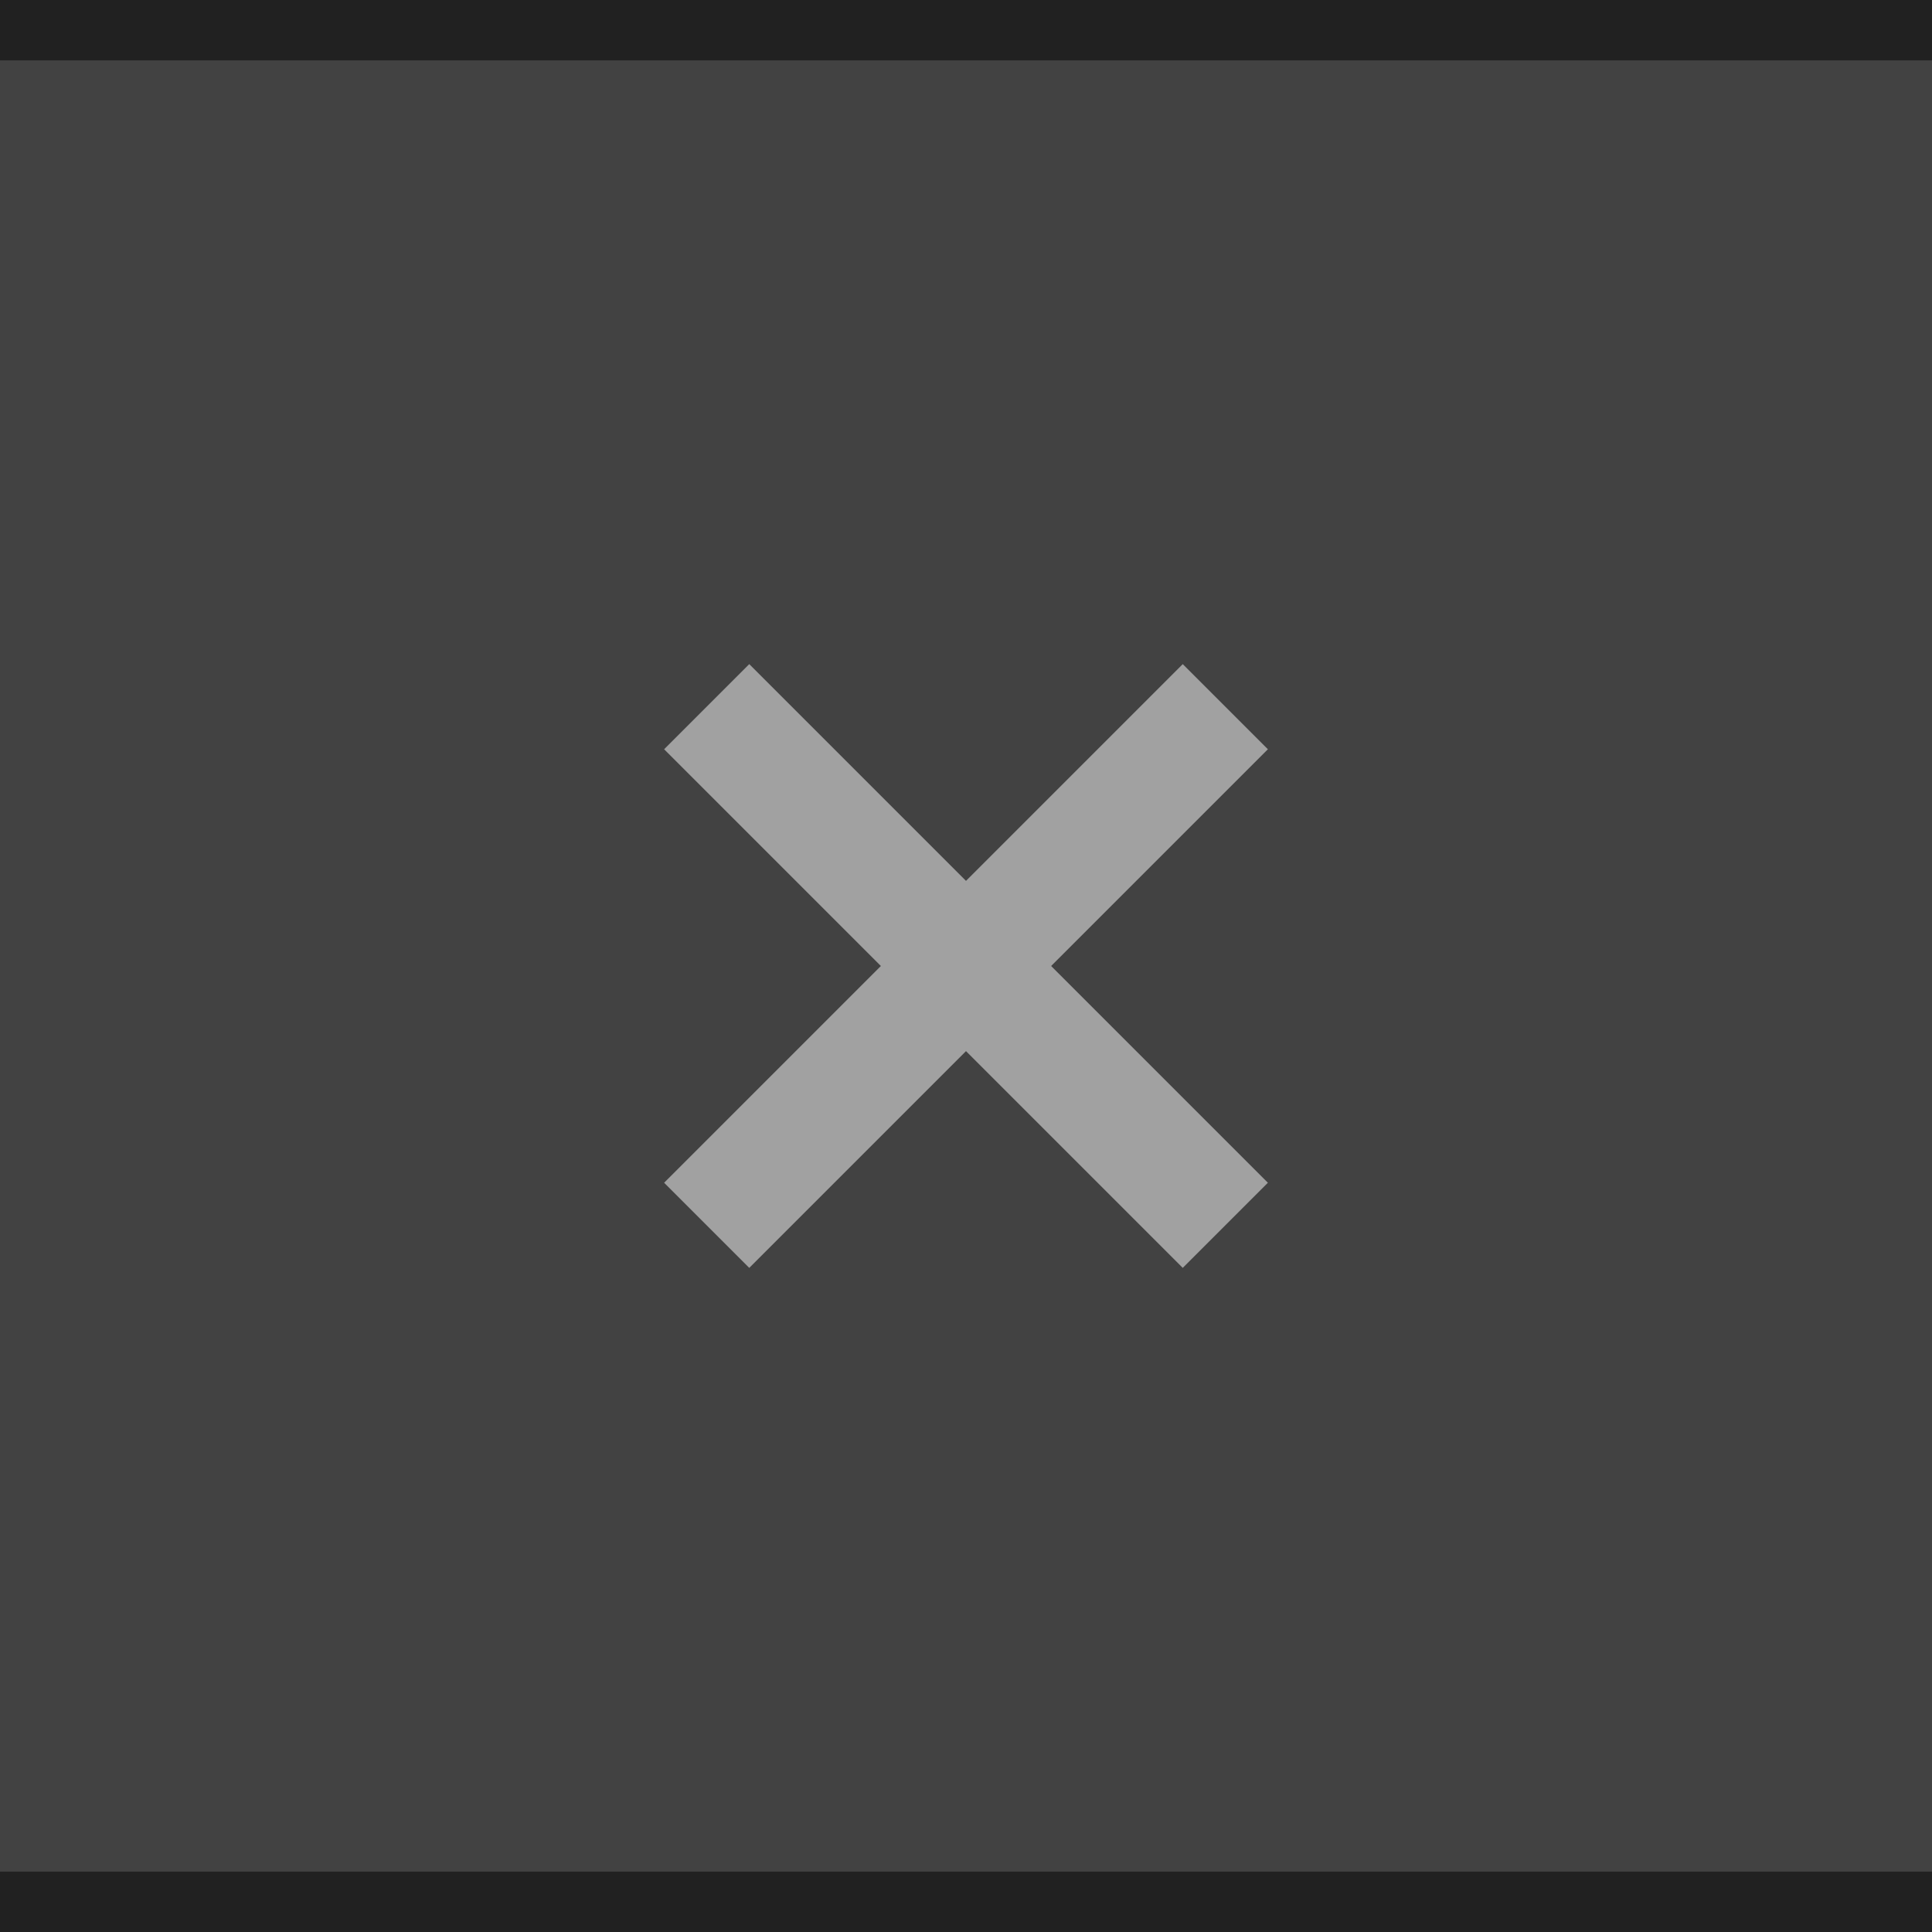
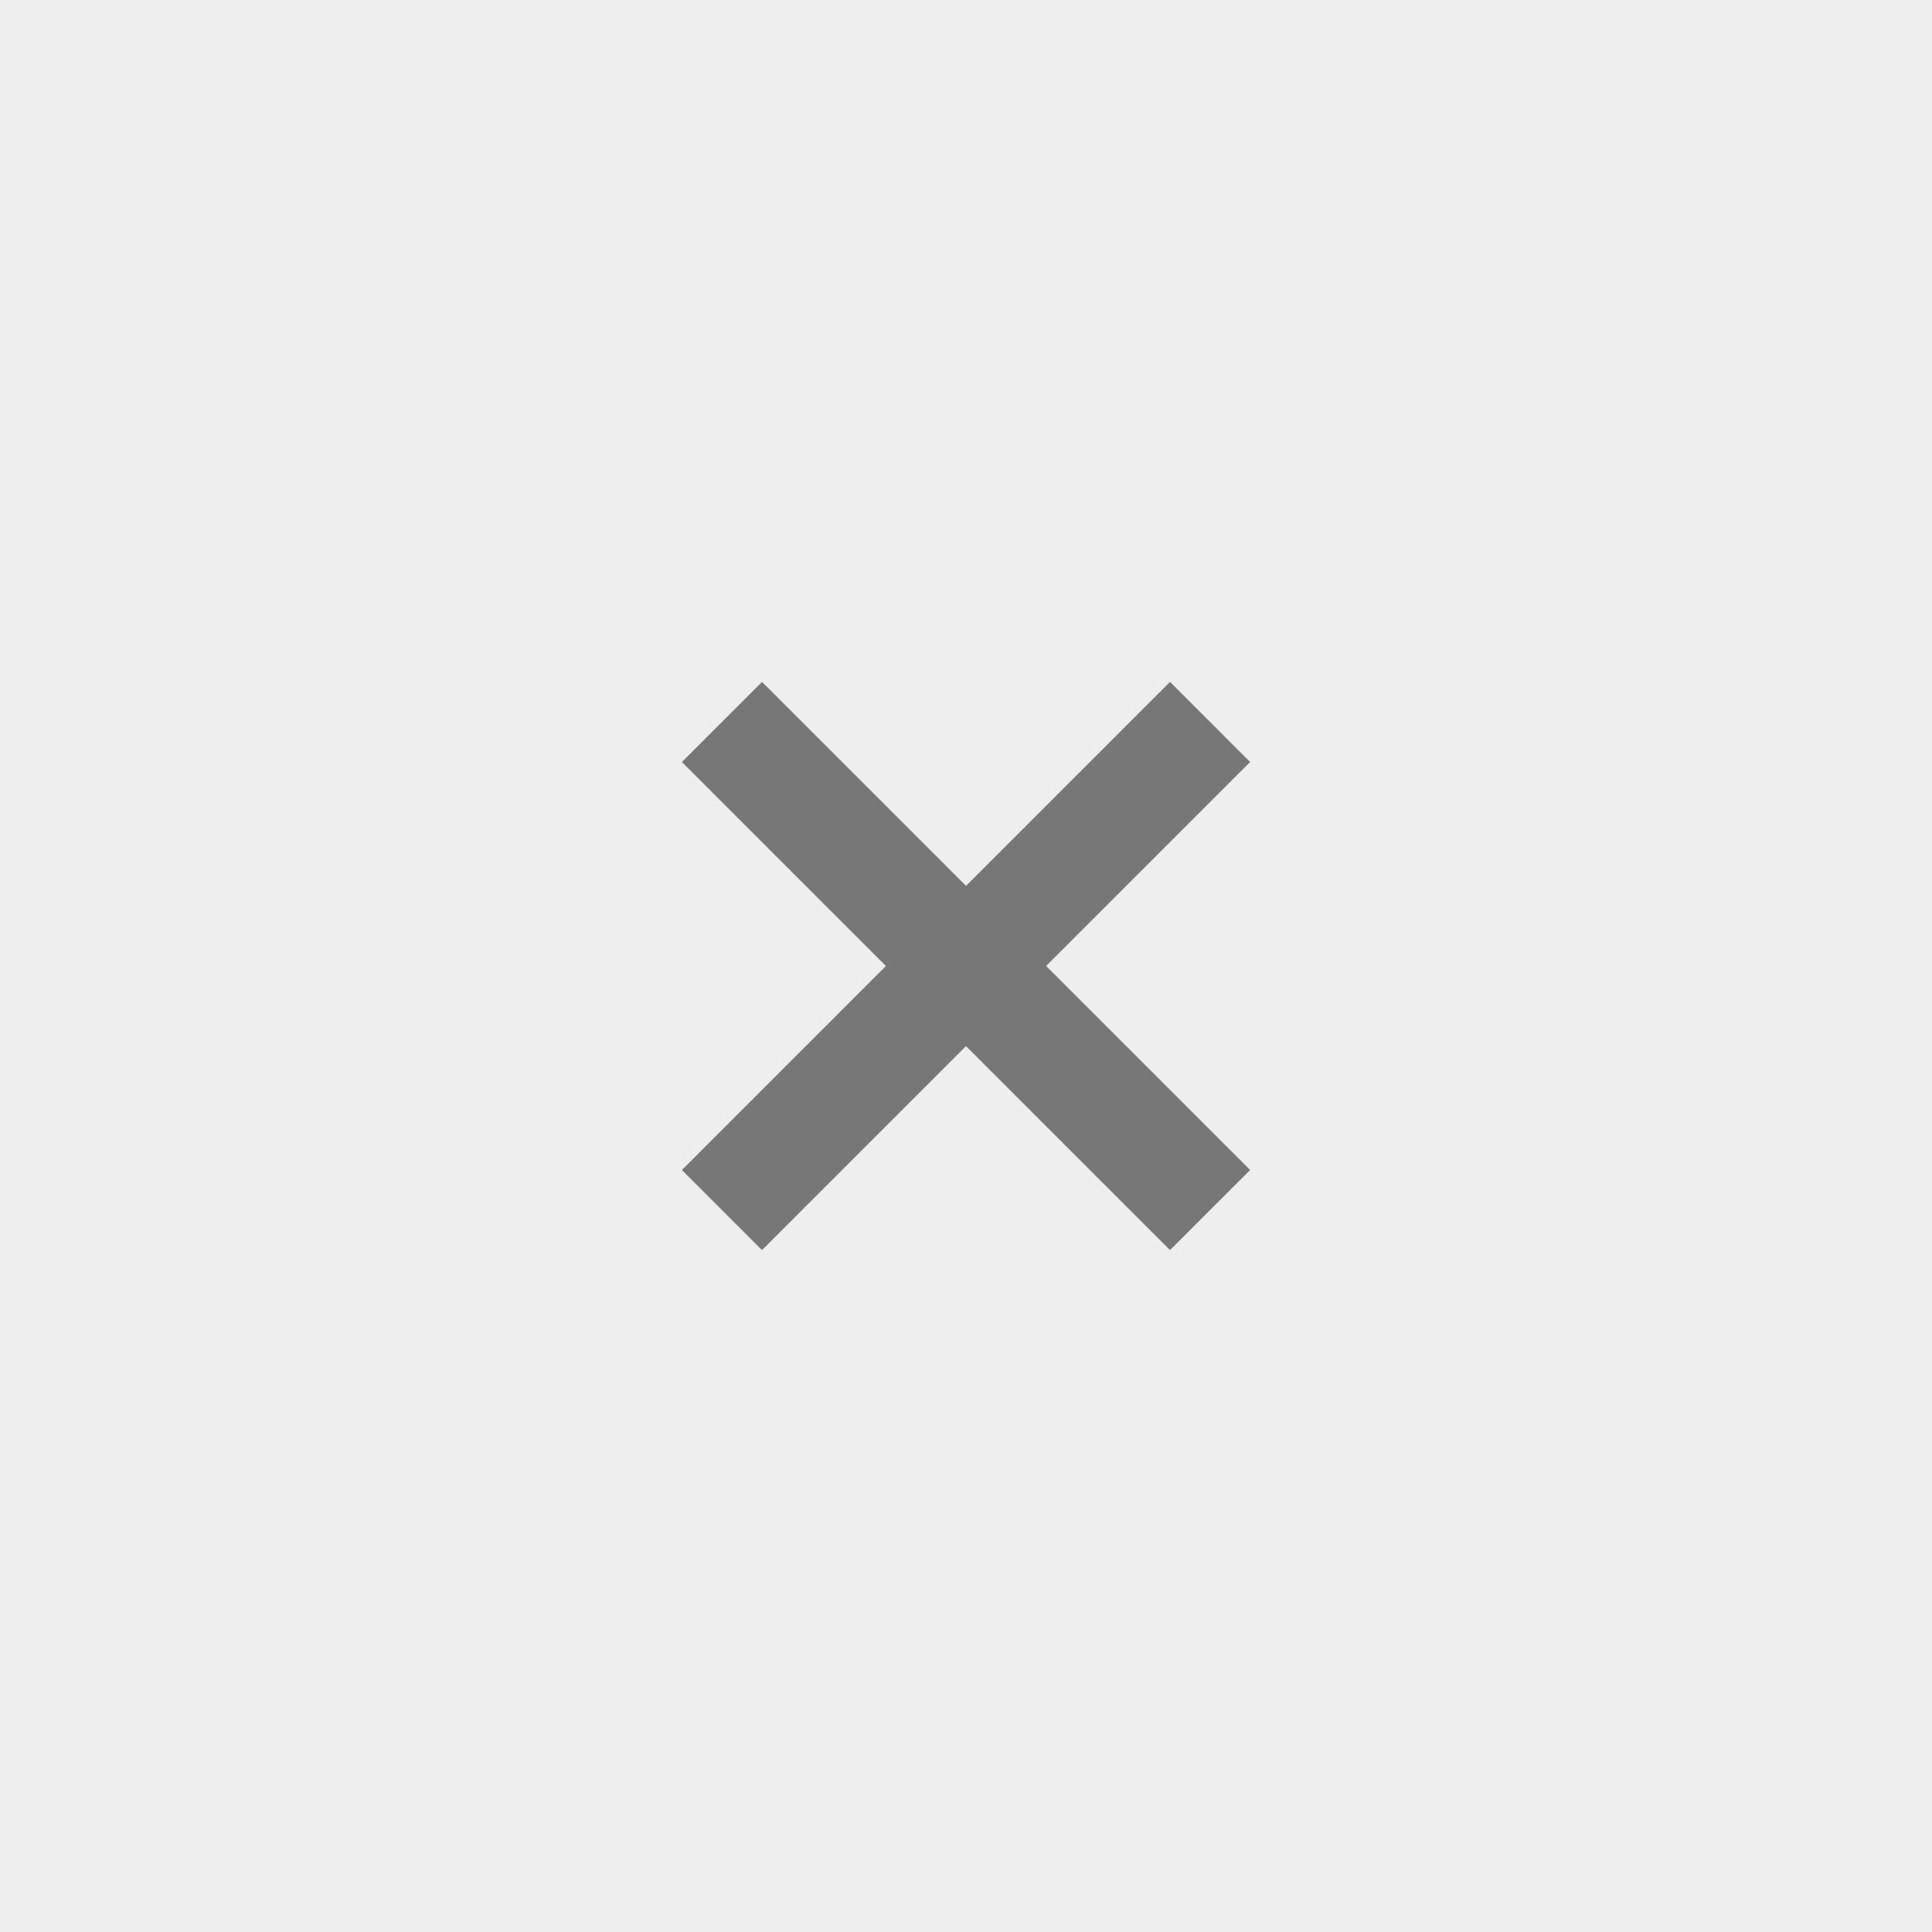
- <svg xmlns="http://www.w3.org/2000/svg" id="svg12" version="1.1" viewBox="0 0 32 32" height="32" width="32">
+ <svg xmlns="http://www.w3.org/2000/svg" id="svg12" version="1.1" viewBox="0 0 34 34" height="34" width="34">
  <defs id="defs16" />
-   <rect style="fill:#424242;fill-opacity:1" id="rect2" fill="#E0E0E0" height="32" width="32" />
-   <g style="opacity:1;fill:#ffffff;fill-opacity:1" id="g10" opacity="0.6" fill="#000000">
-     <circle id="circle6" opacity="0" r="12" cy="16" cx="16" style="fill:#ffffff;fill-opacity:1" />
-     <path id="path8" d="M21 12.41L19.59 11 16 14.59 12.41 11 11 12.41 14.59 16 11 19.59 12.41 21 16 17.41 19.59 21 21 19.59 17.41 16z" style="opacity:0.5;fill:#ffffff;fill-opacity:1" />
-   </g>
-   <rect width="32" height="1" fill="#FFFFFF" fill-opacity="0.4" id="rect166" style="opacity:0.5;fill:#000000;fill-opacity:1" x="0" y="0" />
-   <rect width="32" height="1" fill="#FFFFFF" fill-opacity="0.4" id="rect166-6" style="opacity:0.5;fill:#000000;fill-opacity:1" x="0" y="31" />
+   <rect style="fill:#eeeeee;fill-opacity:1;stroke-width:1.125" id="rect2" fill="#E0E0E0" height="36" width="36" x="-1" y="-1" />
+   <path id="path8" d="M 22,13.41 20.59,12 17,15.59 13.41,12 12,13.41 15.59,17 12,20.59 13.41,22 17,18.41 20.59,22 22,20.59 18.41,17 Z" style="opacity:0.5;fill:#000000" />
</svg>
